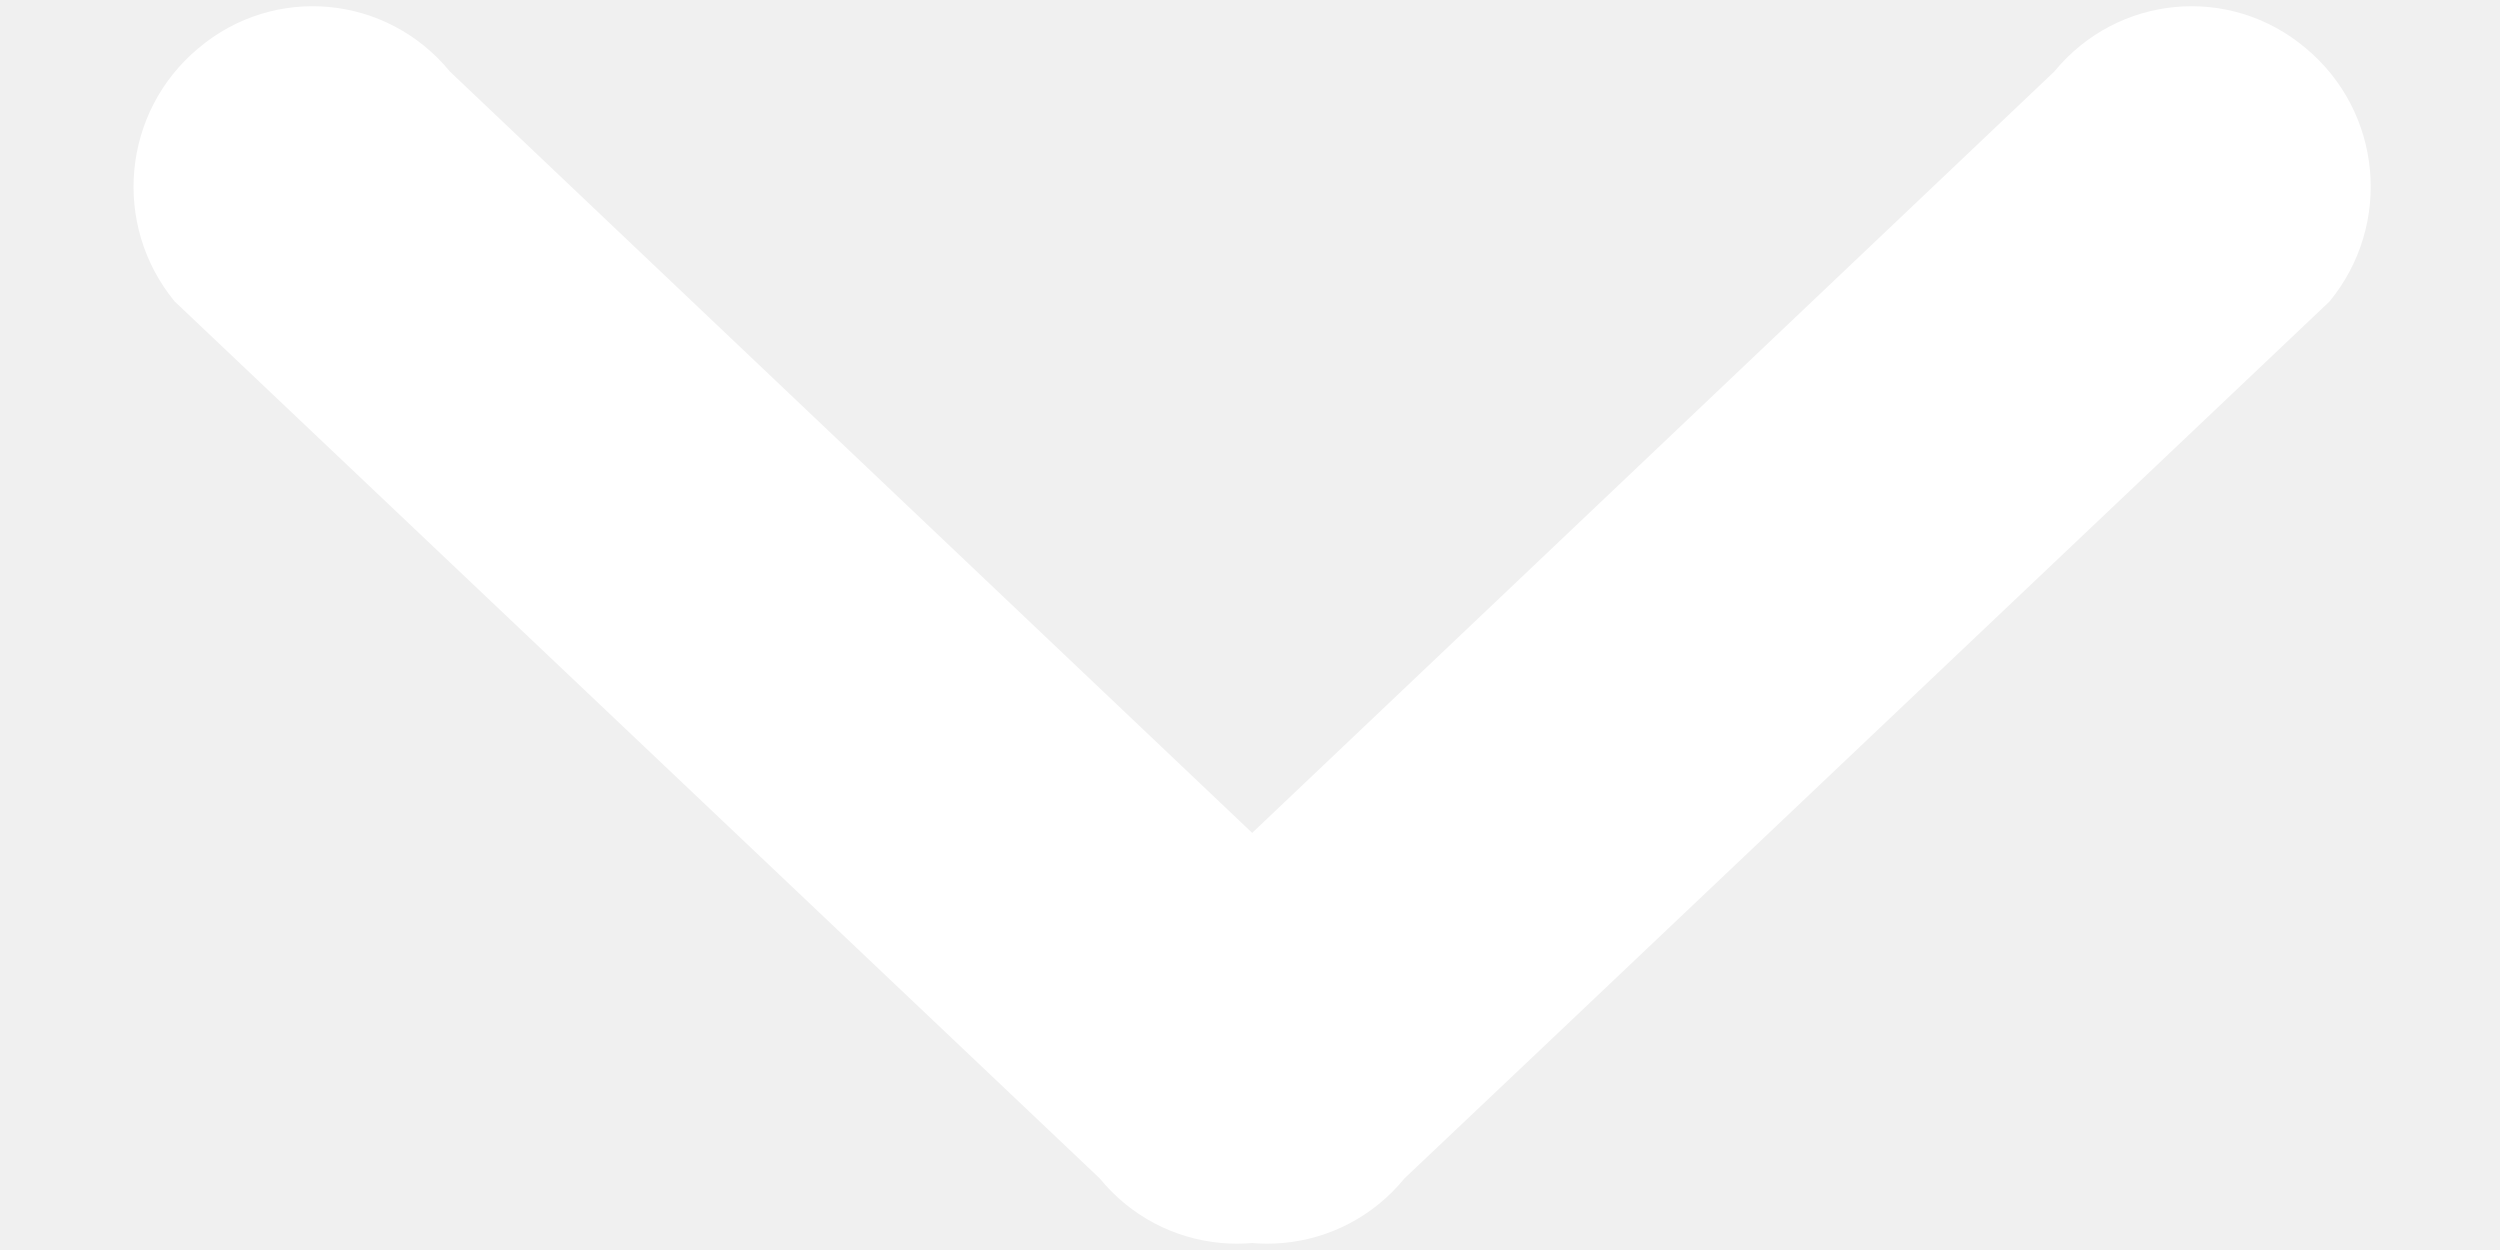
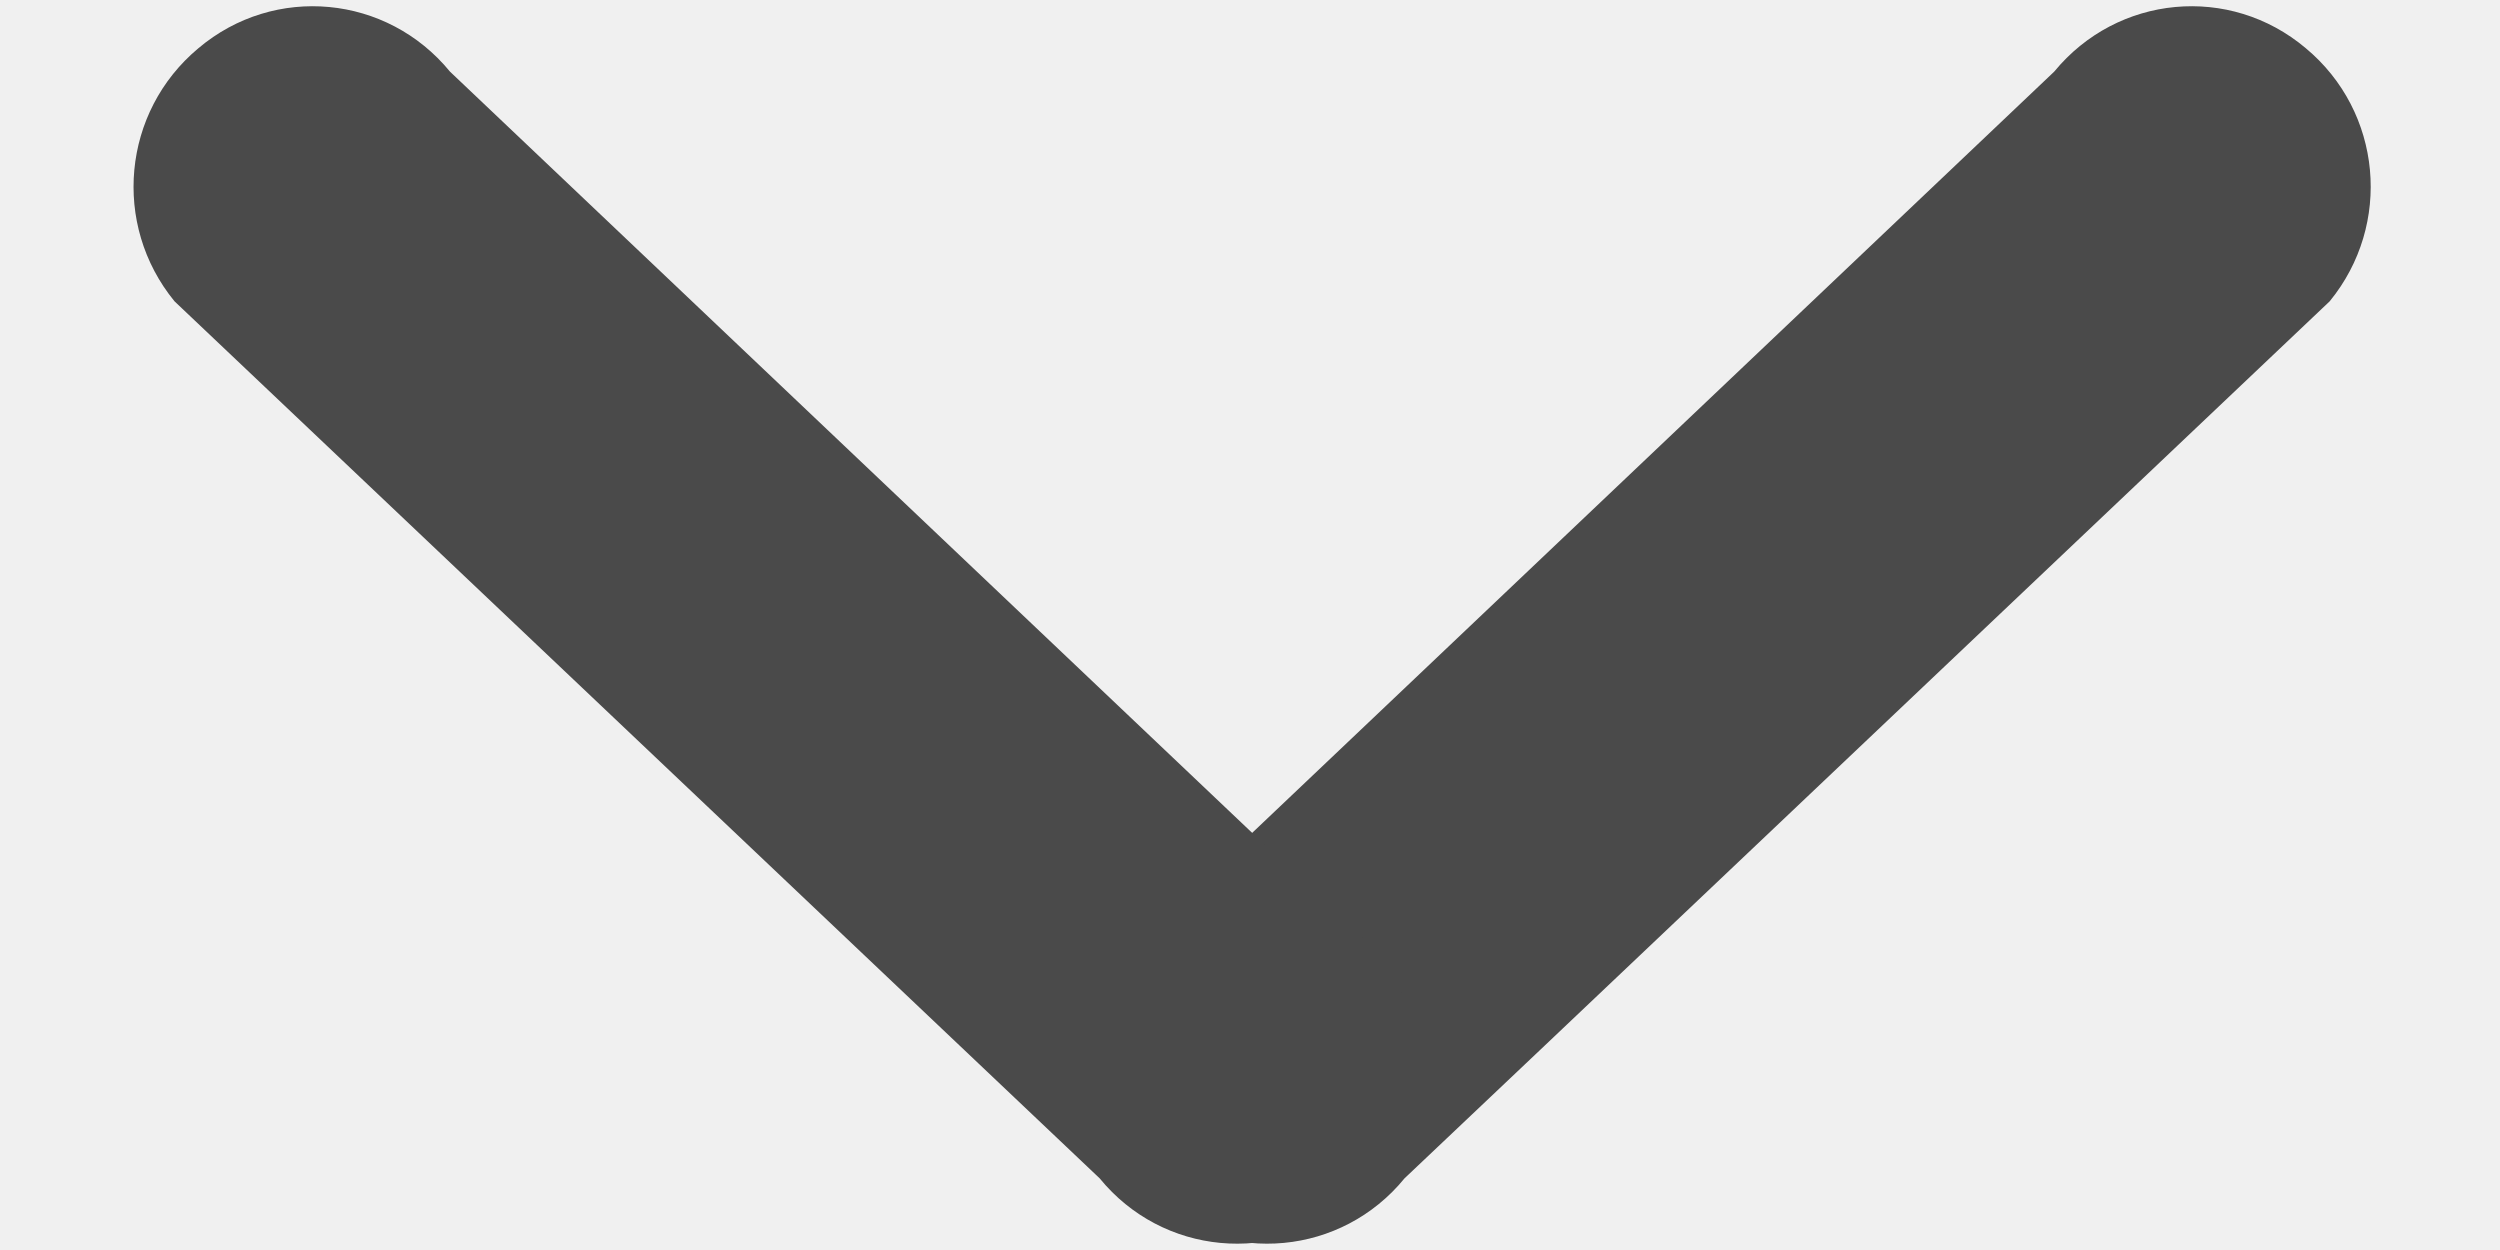
<svg xmlns="http://www.w3.org/2000/svg" viewBox="0 0 16 8" version="1.1">
  <defs />
  <g id="Pad" stroke="none" stroke-width="1" fill="none" fill-rule="evenodd">
-     <g id="page_order_payment_768" transform="translate(-220, -105)" fill="#FFFFFF">
+     <g id="page_order_payment_768" transform="translate(-220, -105)" fill="#4A4A4A">
      <g id="Group-11" transform="translate(34, 83)">
        <g id="Page-1" transform="translate(186.6409, 22.03448)">
          <path d="M12.506,0.424 C12.91,-0.068 13.629,-0.137 14.116,0.274 C14.605,0.681 14.671,1.403 14.269,1.894 L9.272,6.632 L8.348,7.507 C7.946,7.999 7.227,8.066 6.736,7.659 C6.25,7.252 6.181,6.527 6.589,6.04 L12.506,0.424 Z" id="Combined-Shape-Copy" />
          <path d="M6.398,0.424 C6.801,-0.068 7.521,-0.137 8.008,0.274 C8.496,0.681 8.563,1.403 8.161,1.894 C8.161,1.894 4.829,5.053 3.163,6.632 C2.855,6.924 2.24,7.507 2.24,7.507 C1.838,7.999 1.119,8.066 0.628,7.659 C0.141,7.252 0.073,6.527 0.48,6.04 L6.398,0.424 Z" id="Combined-Shape-Copy-2" transform="translate(4.318527, 3.965365) scale(-1, 1) translate(-4.318527, -3.965365) " />
        </g>
      </g>
    </g>
  </g>
</svg>
